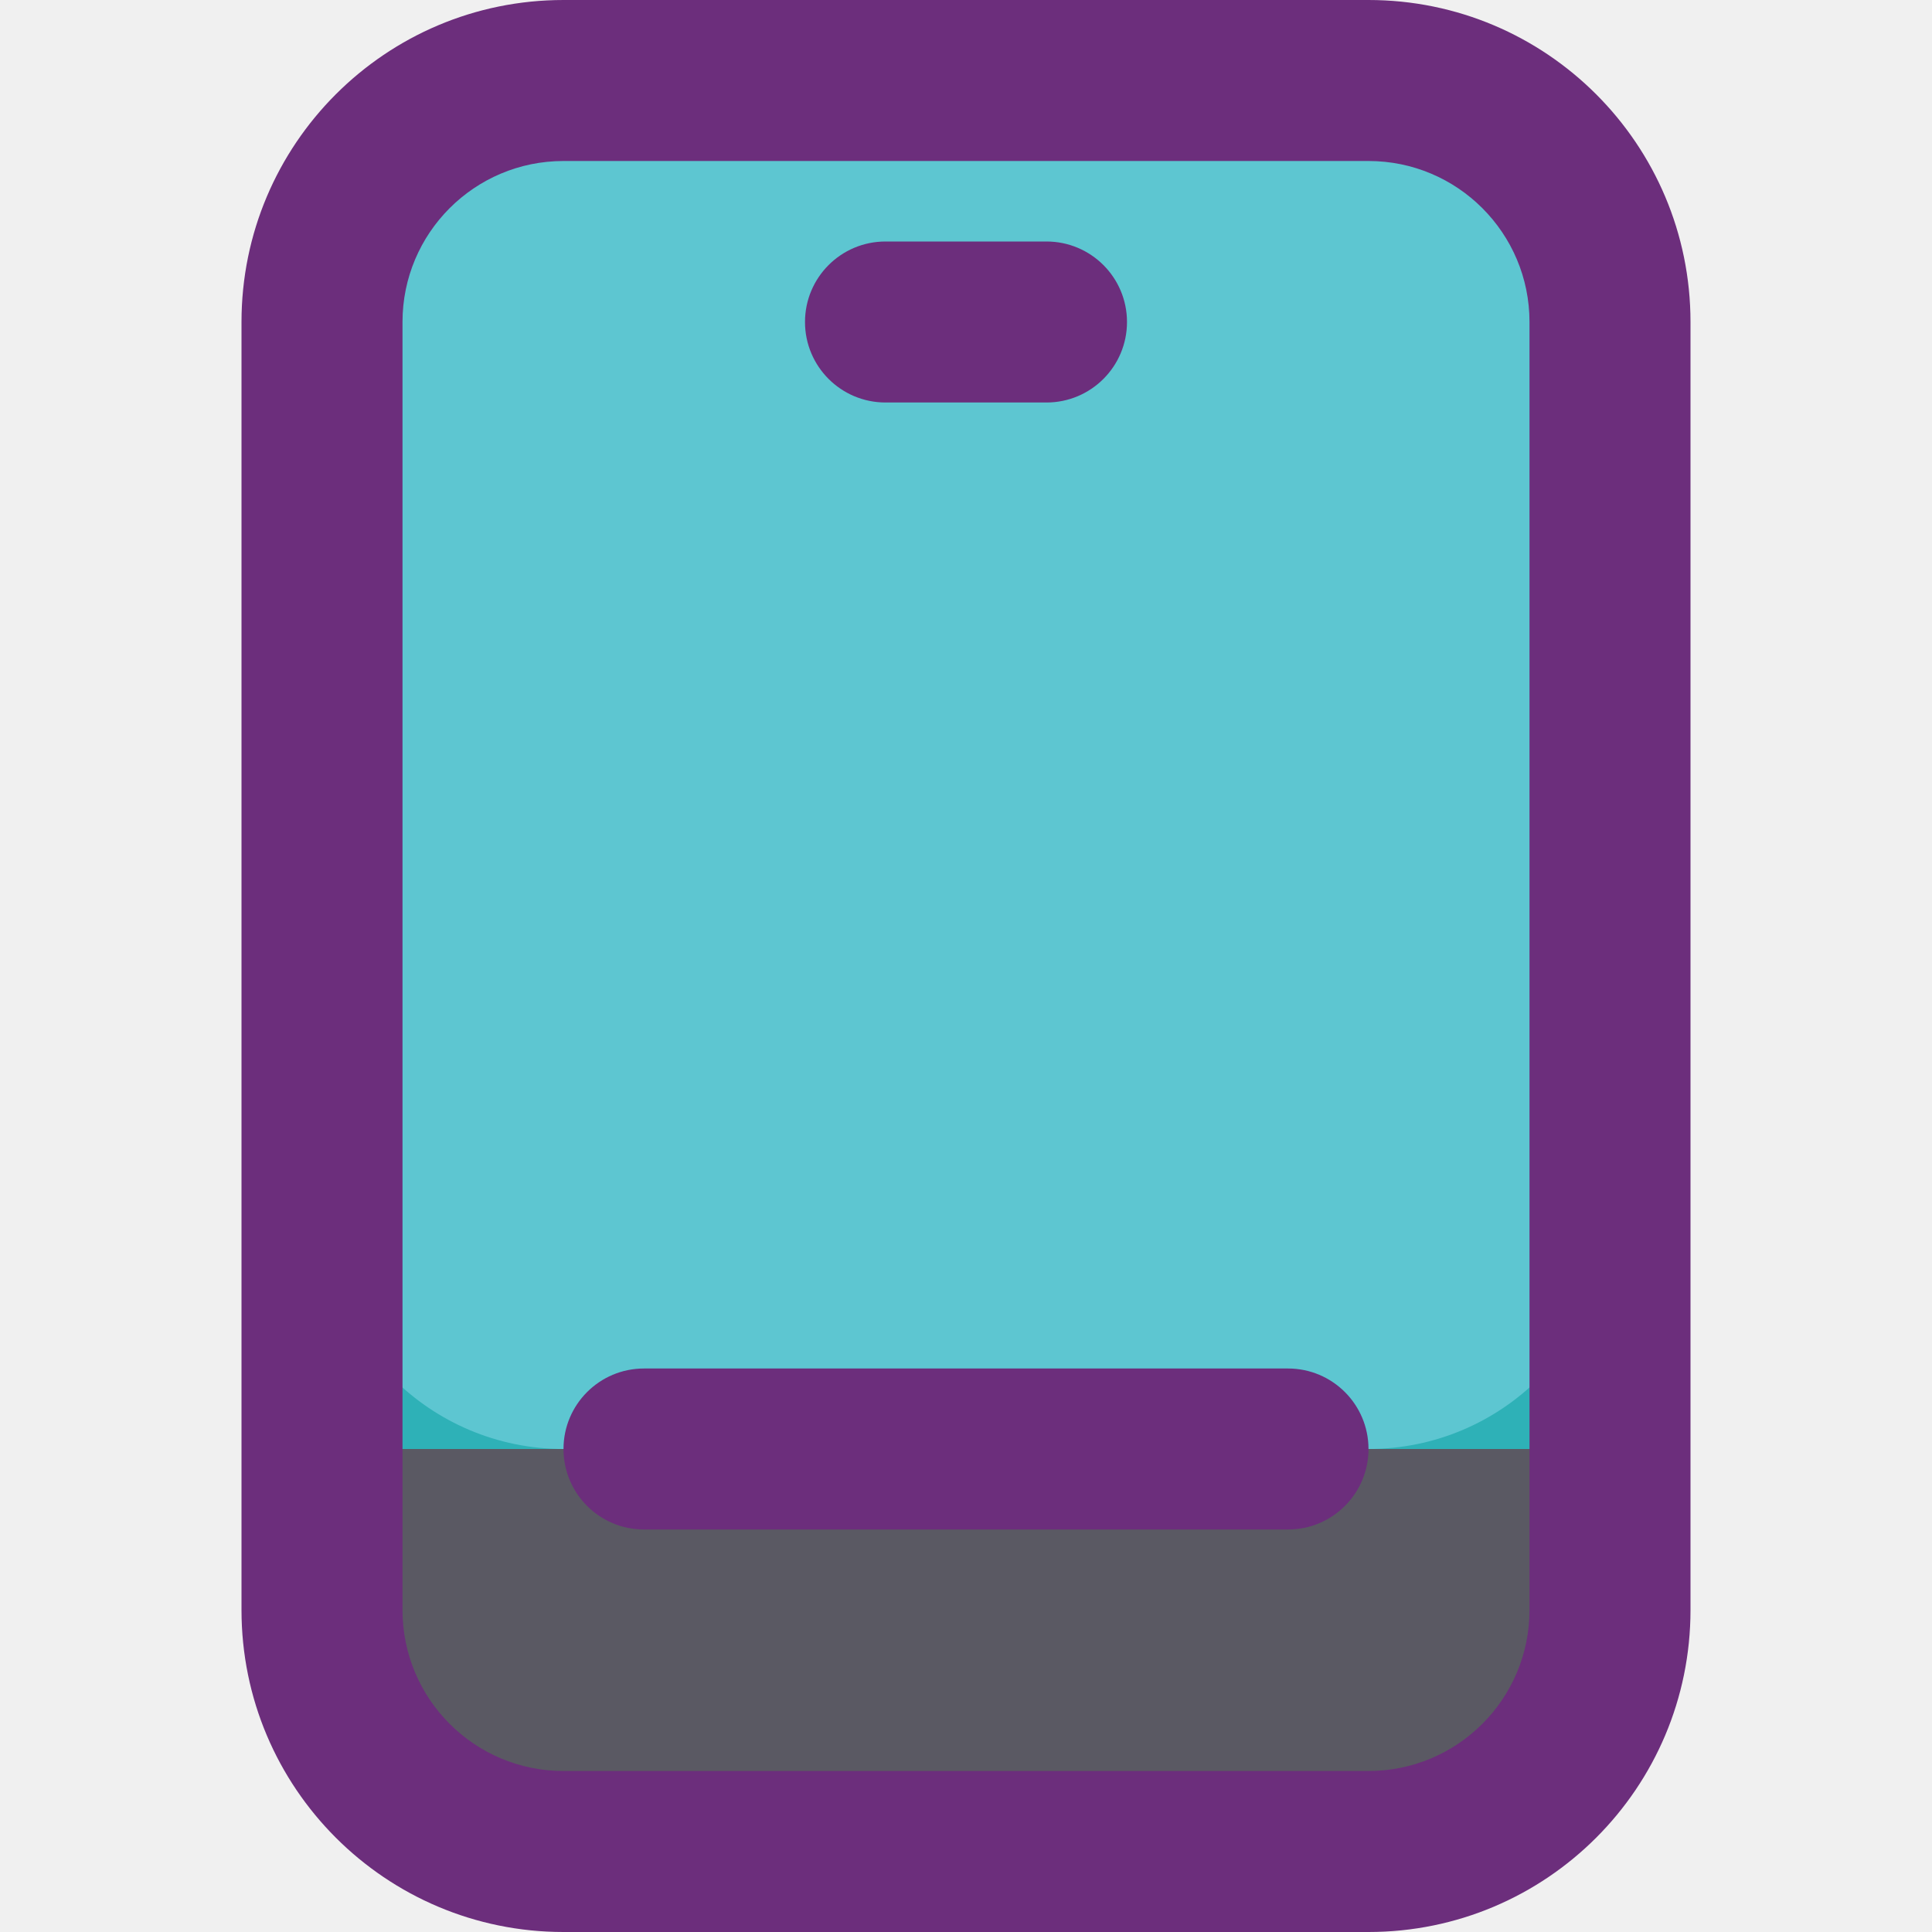
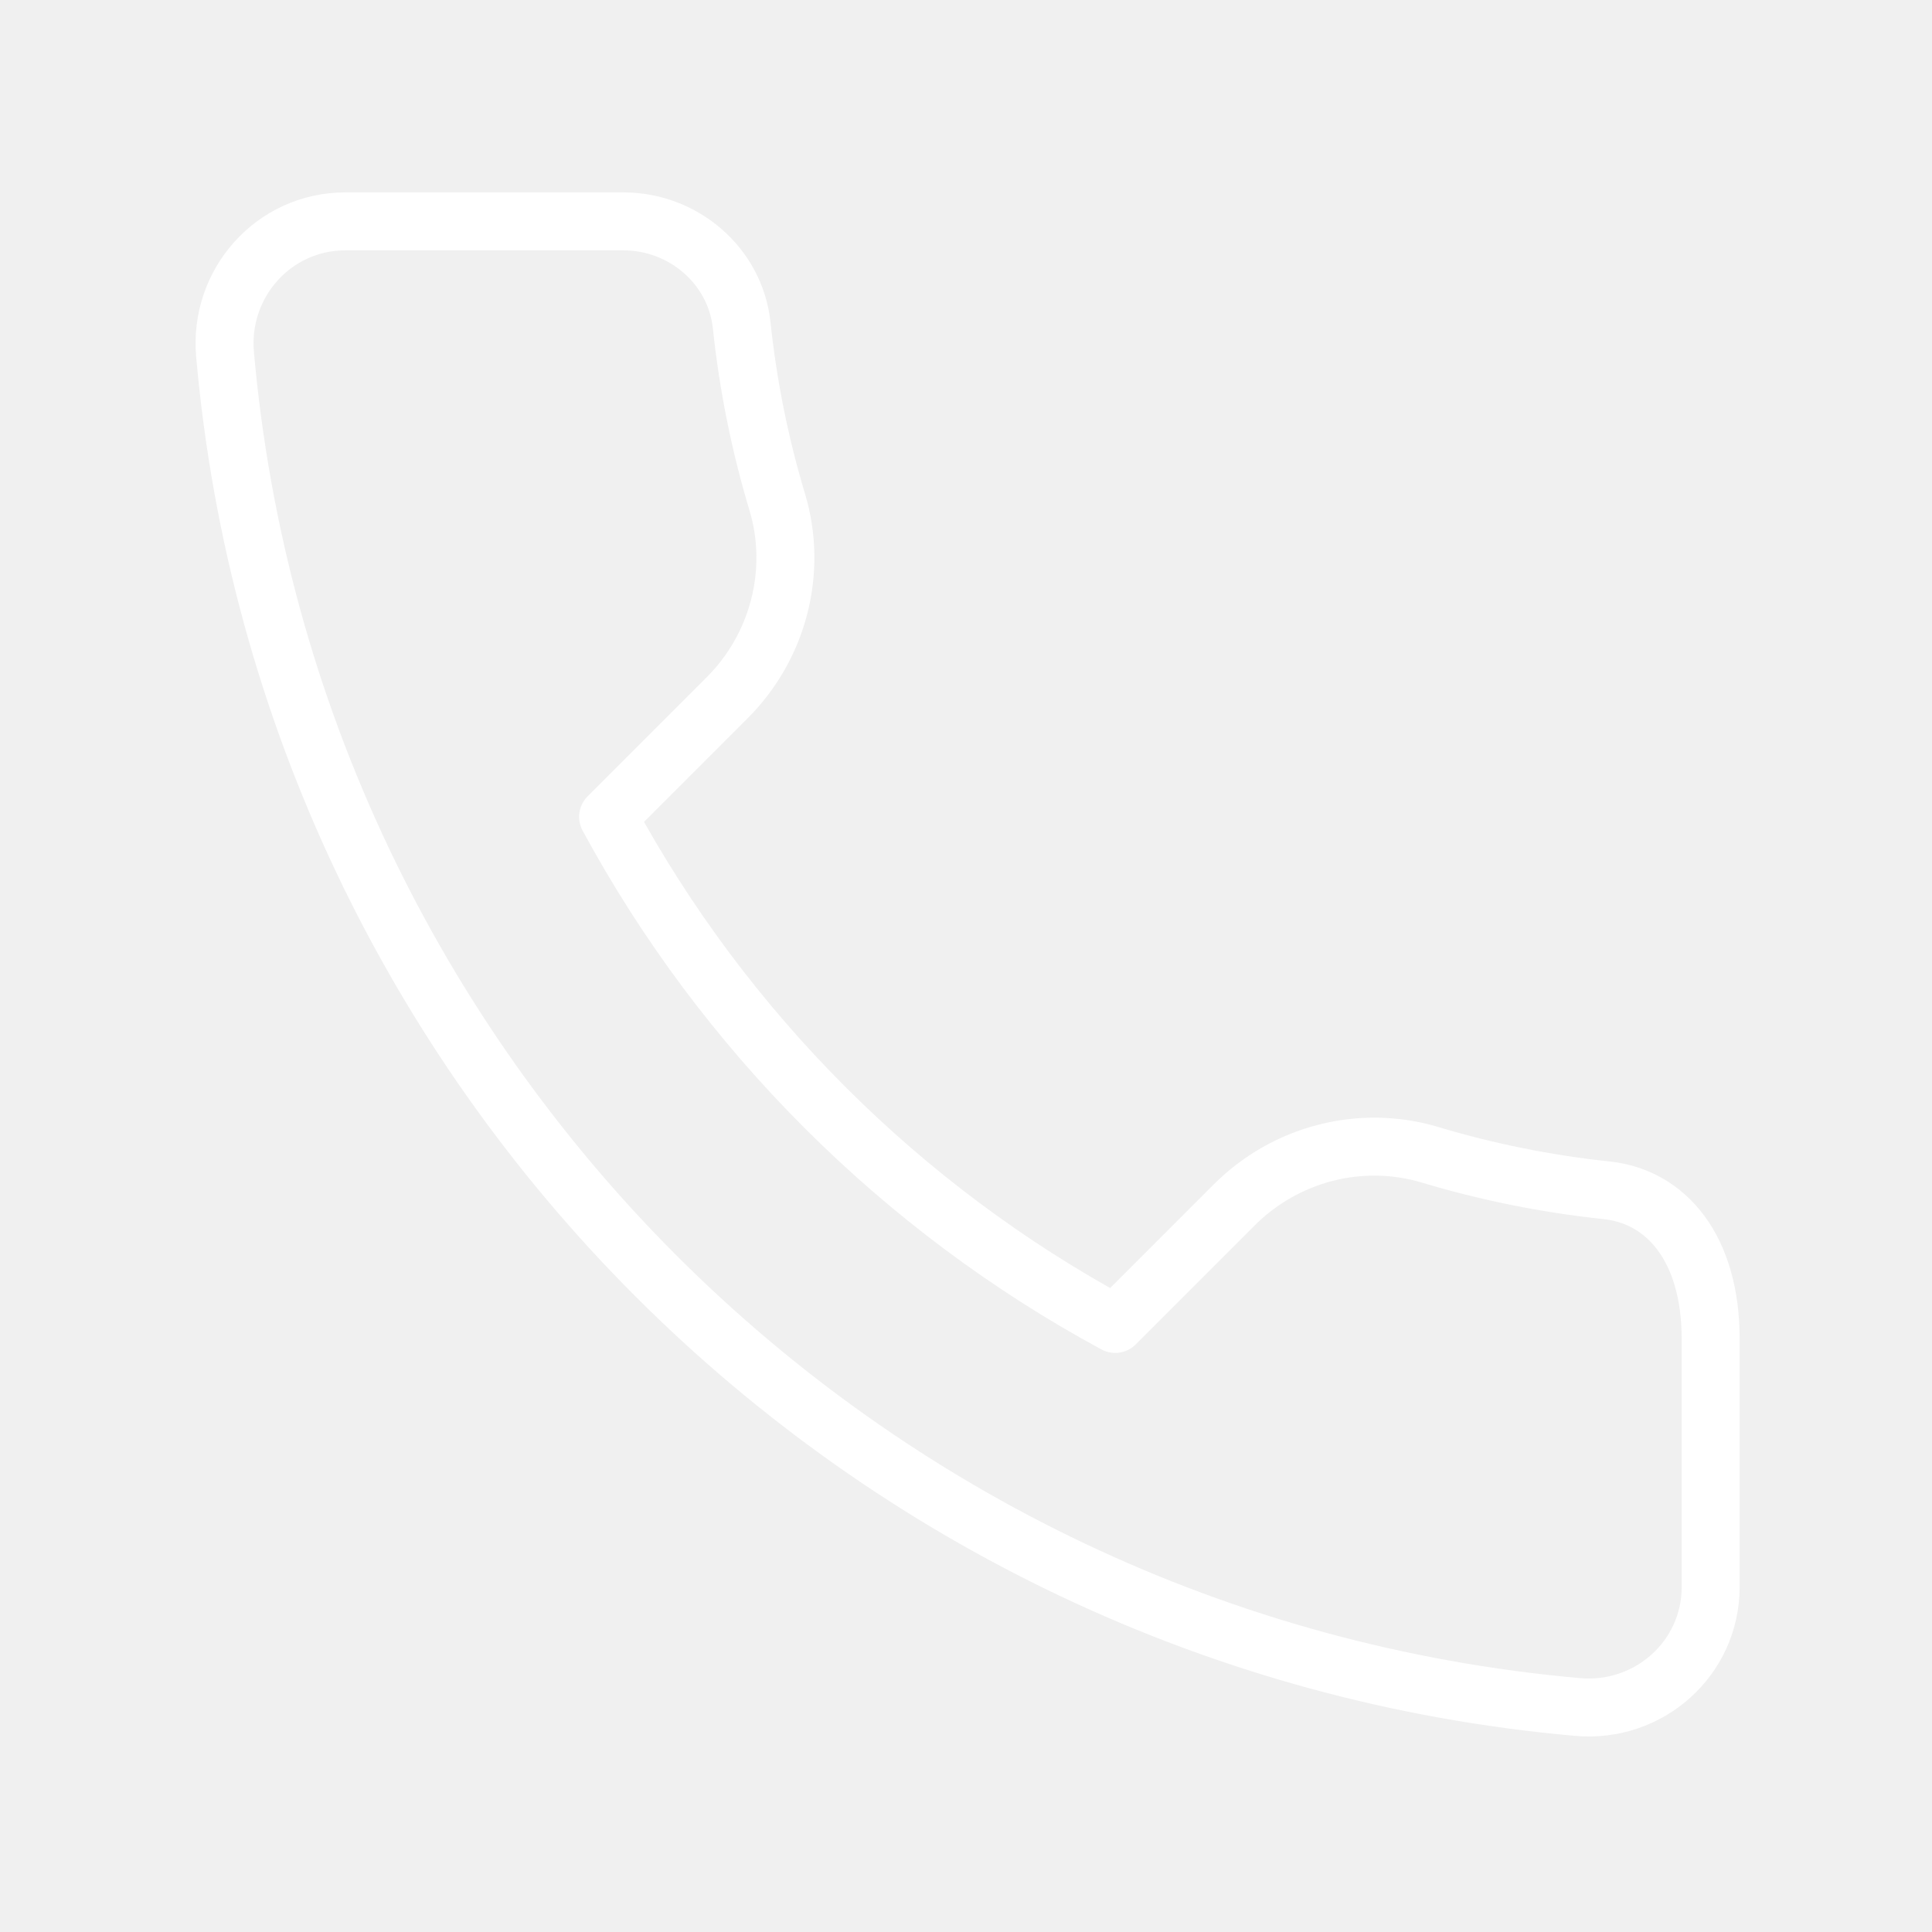
- <svg xmlns="http://www.w3.org/2000/svg" width="800px" height="800px" viewBox="0 0 24 24">
-   <defs>
-     <style>.cls-1{fill:#5a5963;}.cls-2{fill:#2eb1b7;}.cls-3{fill:url(#linear-gradient);}.cls-4{fill:#5dc6d1;}.cls-5{fill:#6c2e7c;}</style>
-     <linearGradient gradientUnits="userSpaceOnUse" id="linear-gradient" x1="12" x2="12" y1="2.234" y2="6.267">
-       <stop offset="0" stop-color="#5d5c66" />
-       <stop offset="1" stop-color="#48474f" />
-     </linearGradient>
-   </defs>
-   <g id="Icons">
-     <path class="cls-1" d="M20,18v2a3,3,0,0,1-3,3H7a3,3,0,0,1-3-3V18Z" />
-     <path class="cls-2" d="M20,4V18H4V4A3,3,0,0,1,7,1H17A3,3,0,0,1,20,4Z" />
-     <path class="cls-3" d="M13,5H11a1,1,0,0,1,0-2h2a1,1,0,0,1,0,2Z" />
-     <rect class="cls-4" height="17" rx="3" width="16" x="4" y="1" />
+ <svg xmlns="http://www.w3.org/2000/svg" width="64px" height="64px" viewBox="0 0 48 48" id="b" fill="#fff" stroke="#fff">
+   <g id="SVGRepo_bgCarrier" stroke-width="0" />
+   <g id="SVGRepo_tracerCarrier" stroke-linecap="round" stroke-linejoin="round" stroke="#CCCCCC" stroke-width="1.44">
+     <defs>
+       <style>.c{fill:none;stroke:#fff;stroke-linecap:round;stroke-linejoin:round;}</style>
+     </defs>
+     <path class="c" d="m19.308,12.467c-.423-1.411-.722-2.877-.881-4.384-.157-1.481-1.449-2.583-2.938-2.583h-6.909c-1.777,0-3.145,1.534-2.989,3.304,1.575,17.828,15.777,32.03,33.606,33.606,1.77.156,3.304-1.207,3.304-2.984v-6.16c0-2.249-1.101-3.536-2.583-3.693-1.507-.16-2.973-.458-4.384-.881-1.727-.518-3.596-.03-4.87,1.244l-2.957,2.957c-5.326-2.882-9.716-7.273-12.599-12.599l2.957-2.957c1.275-1.275,1.762-3.144,1.244-4.87Z" />
  </g>
-   <g data-name="Layer 4" id="Layer_4">
-     <path class="cls-5" d="M17,24a4,4,0,0,0,4-4V4a4,4,0,0,0-4-4H7A4,4,0,0,0,3,4V20a4,4,0,0,0,4,4ZM5,20V4A2,2,0,0,1,7,2H17a2,2,0,0,1,2,2V20a2,2,0,0,1-2,2H7A2,2,0,0,1,5,20Z" />
-     <path class="cls-5" d="M8,19h8a1,1,0,0,0,0-2H8a1,1,0,0,0,0,2Z" />
-     <path class="cls-5" d="M11,5h2a1,1,0,0,0,0-2H11a1,1,0,0,0,0,2Z" />
+   <g id="SVGRepo_iconCarrier">
+     <defs>
+       <style>.c{fill:none;stroke:#fff;stroke-linecap:round;stroke-linejoin:round;}</style>
+     </defs>
+     <path class="c" d="m19.308,12.467c-.423-1.411-.722-2.877-.881-4.384-.157-1.481-1.449-2.583-2.938-2.583h-6.909c-1.777,0-3.145,1.534-2.989,3.304,1.575,17.828,15.777,32.03,33.606,33.606,1.77.156,3.304-1.207,3.304-2.984v-6.16c0-2.249-1.101-3.536-2.583-3.693-1.507-.16-2.973-.458-4.384-.881-1.727-.518-3.596-.03-4.87,1.244l-2.957,2.957c-5.326-2.882-9.716-7.273-12.599-12.599l2.957-2.957c1.275-1.275,1.762-3.144,1.244-4.87Z" />
  </g>
</svg>
